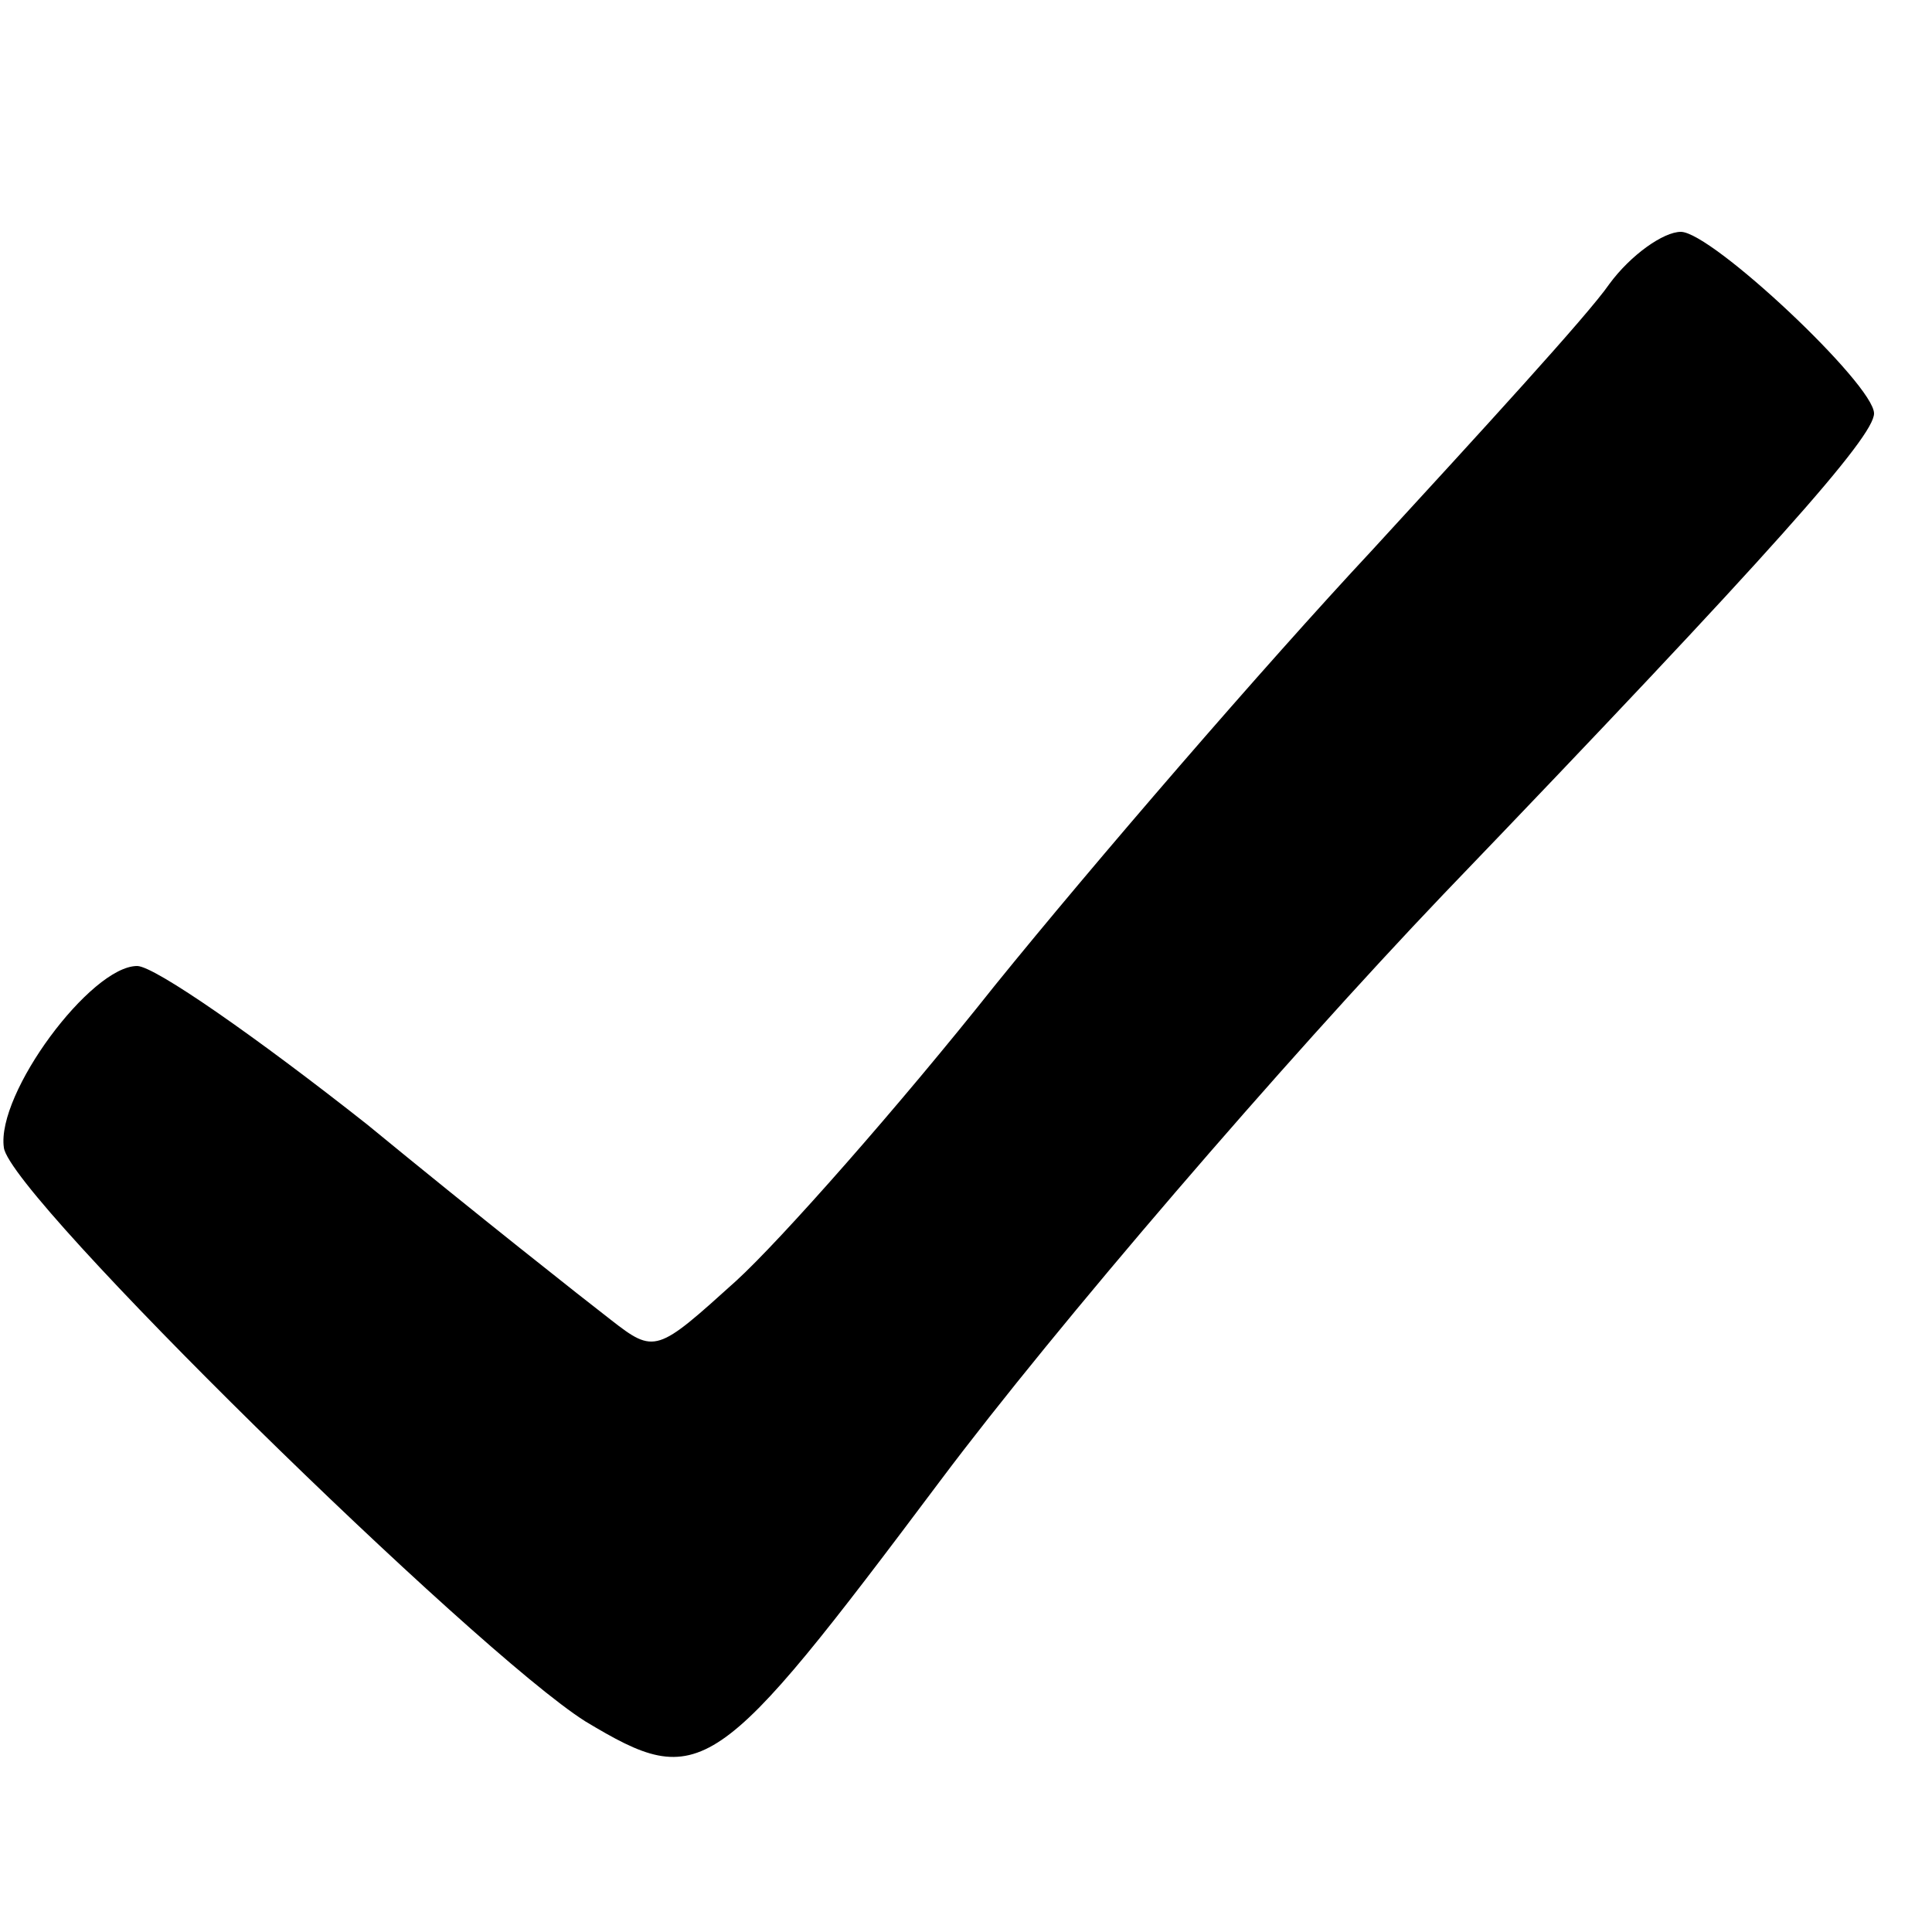
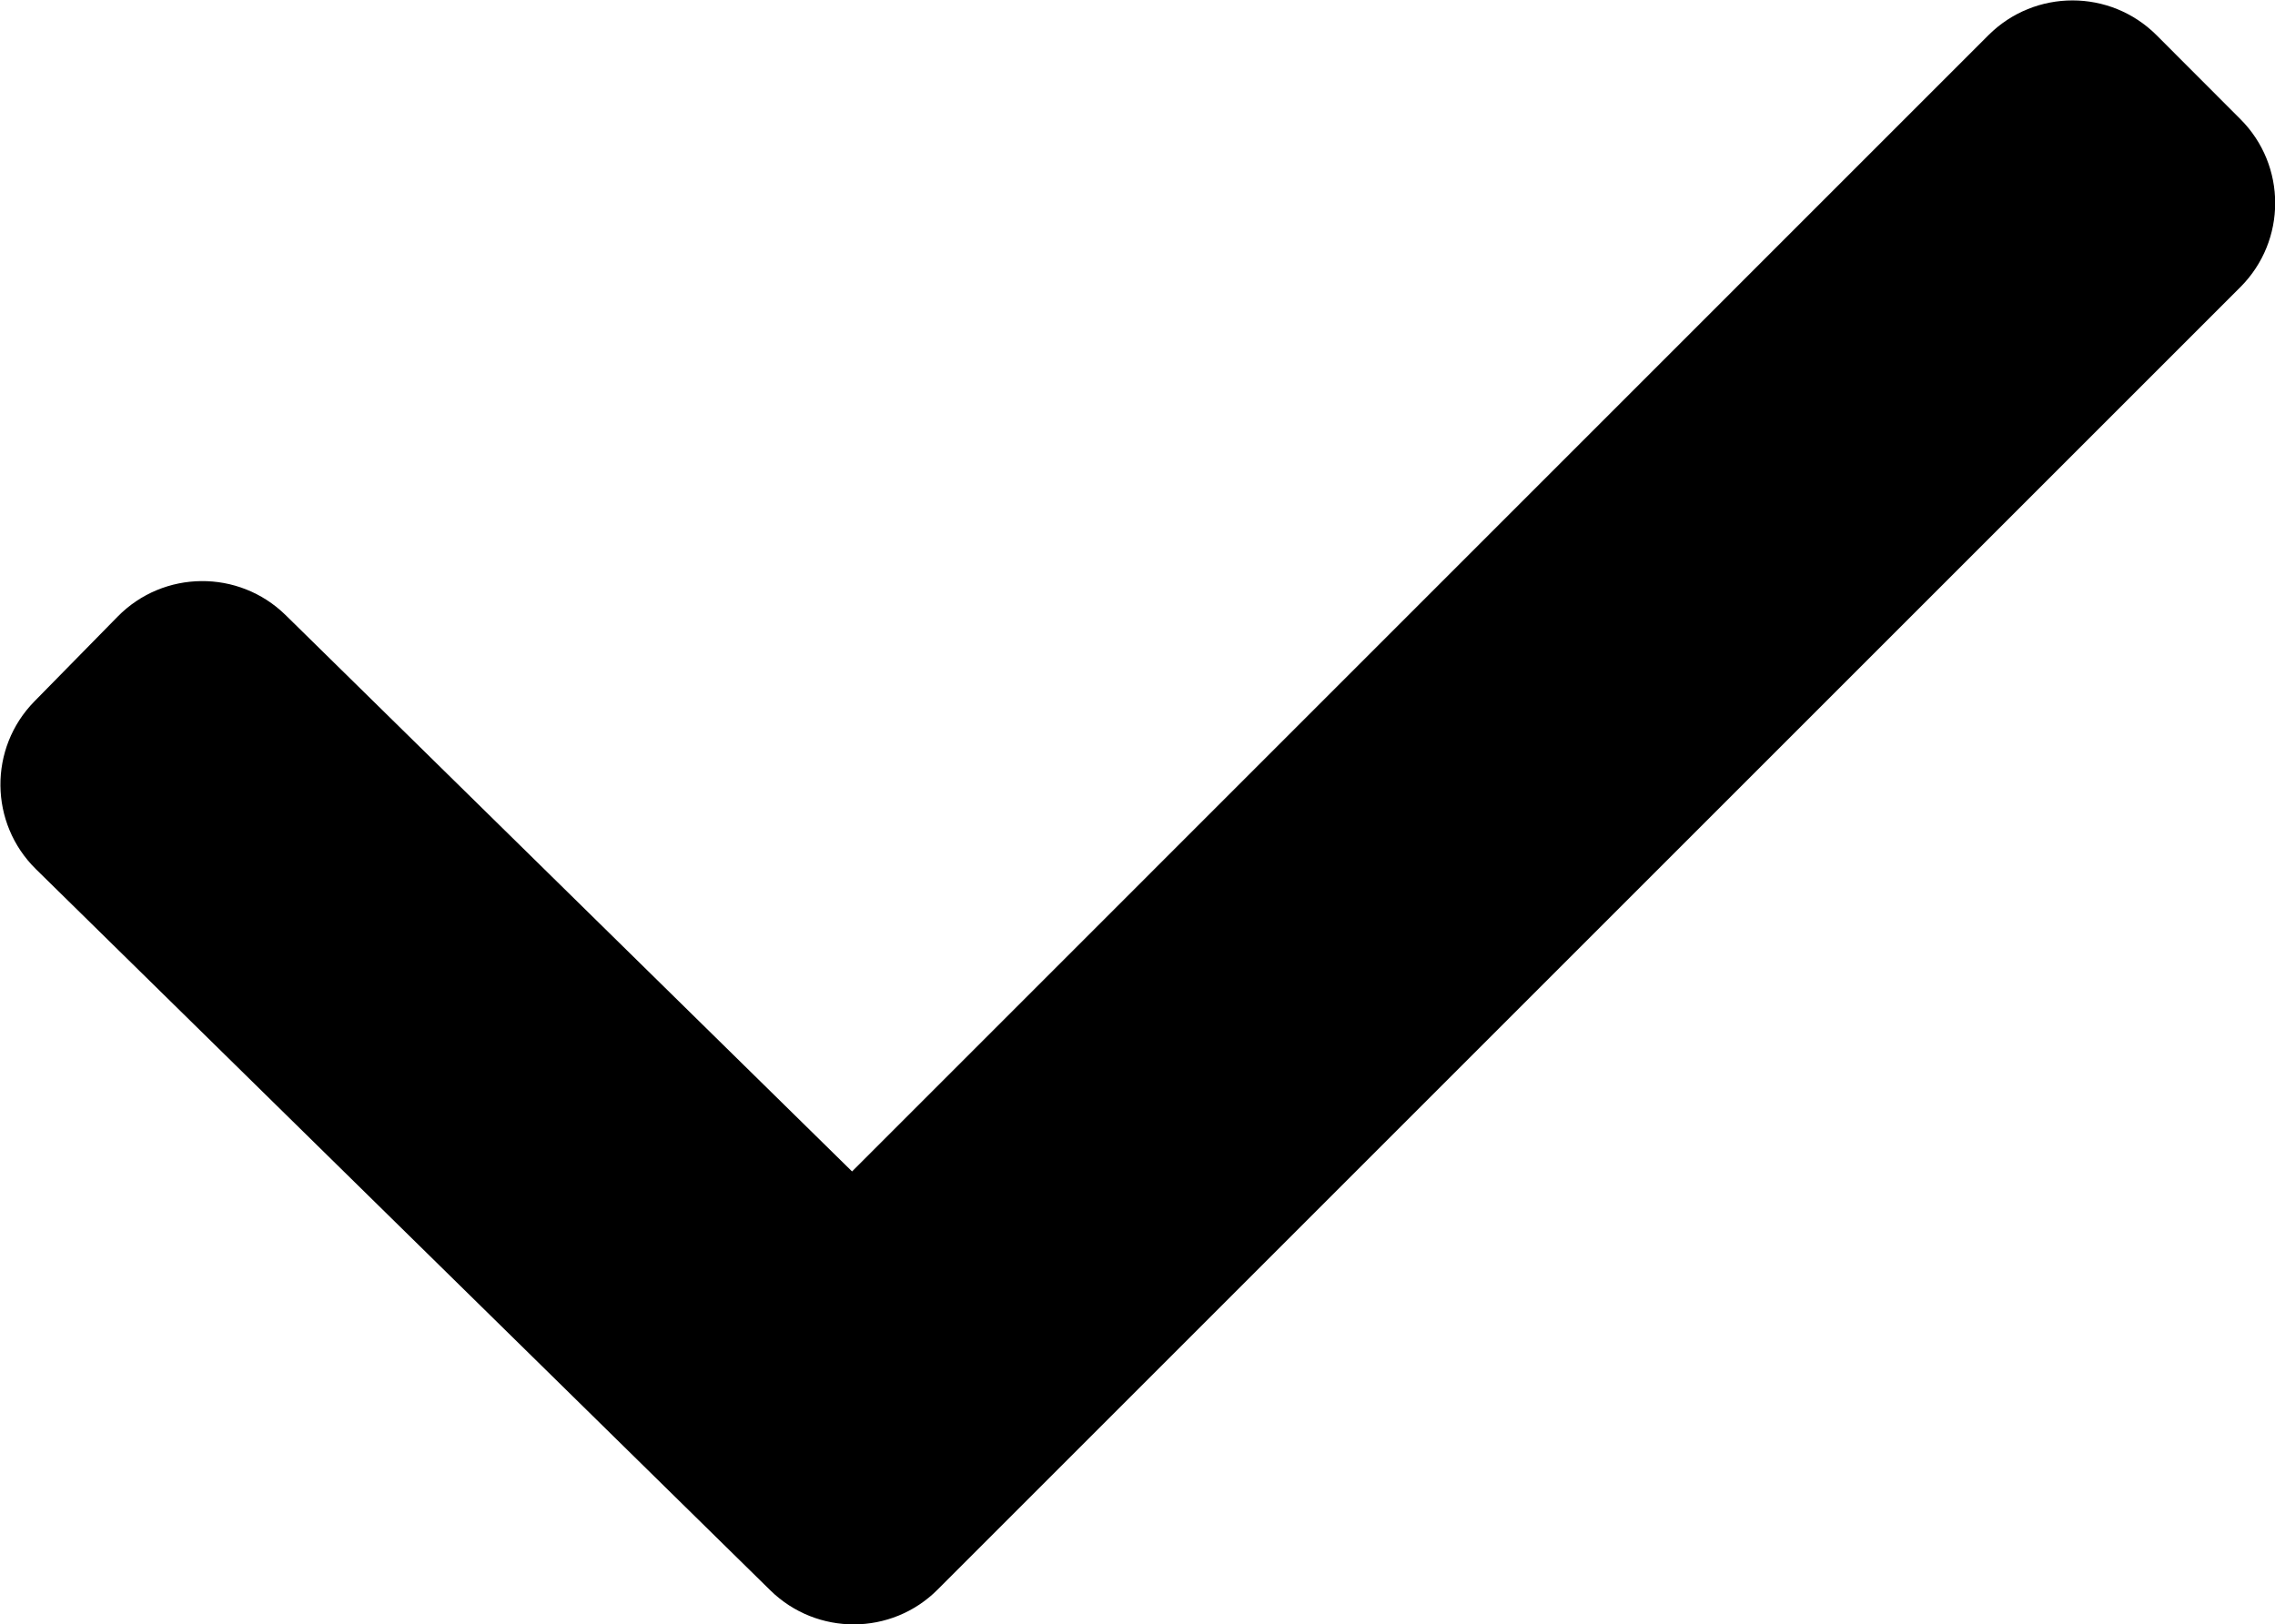
- <svg xmlns="http://www.w3.org/2000/svg" version="1.0" width="100pt" height="100pt" viewBox="0 0 100 100" preserveAspectRatio="xMidYMid meet">
-   <g transform="translate(0,100) scale(0.1,-0.1)" fill="#000000" stroke="none">
-     <path d="M833 853 c-11 -16 -67 -77 -123 -138 -56 -60 -144 -162 -195 -225 -50 -63 -111 -132 -134 -153 -41 -37 -42 -38 -65 -20 -13 10 -70 55 -126 101 -57 45 -110 82 -119 82 -24 0 -73 -66 -69 -94 3 -25 244 -261 301 -297 60 -36 67 -31 184 125 60 80 177 216 260 303 171 178 223 237 223 249 0 15 -84 94 -100 94 -9 0 -26 -12 -37 -27z" />
-   </g>
+ <svg xmlns="http://www.w3.org/2000/svg" fill="none" viewBox="2.36 5.6 19.16 13.68">
+   <path fill-rule="evenodd" clip-rule="evenodd" d="M21.229 6.604C21.619 6.994 21.619 7.627 21.229 8.018L10.256 18.991C9.868 19.379 9.24 19.381 8.848 18.997L2.663 12.922C2.269 12.535 2.263 11.902 2.65 11.508L3.351 10.794C3.738 10.4 4.371 10.395 4.765 10.781L9.536 15.468L19.107 5.896C19.498 5.506 20.131 5.506 20.522 5.896L21.229 6.604Z" fill="#000000" />
</svg>
